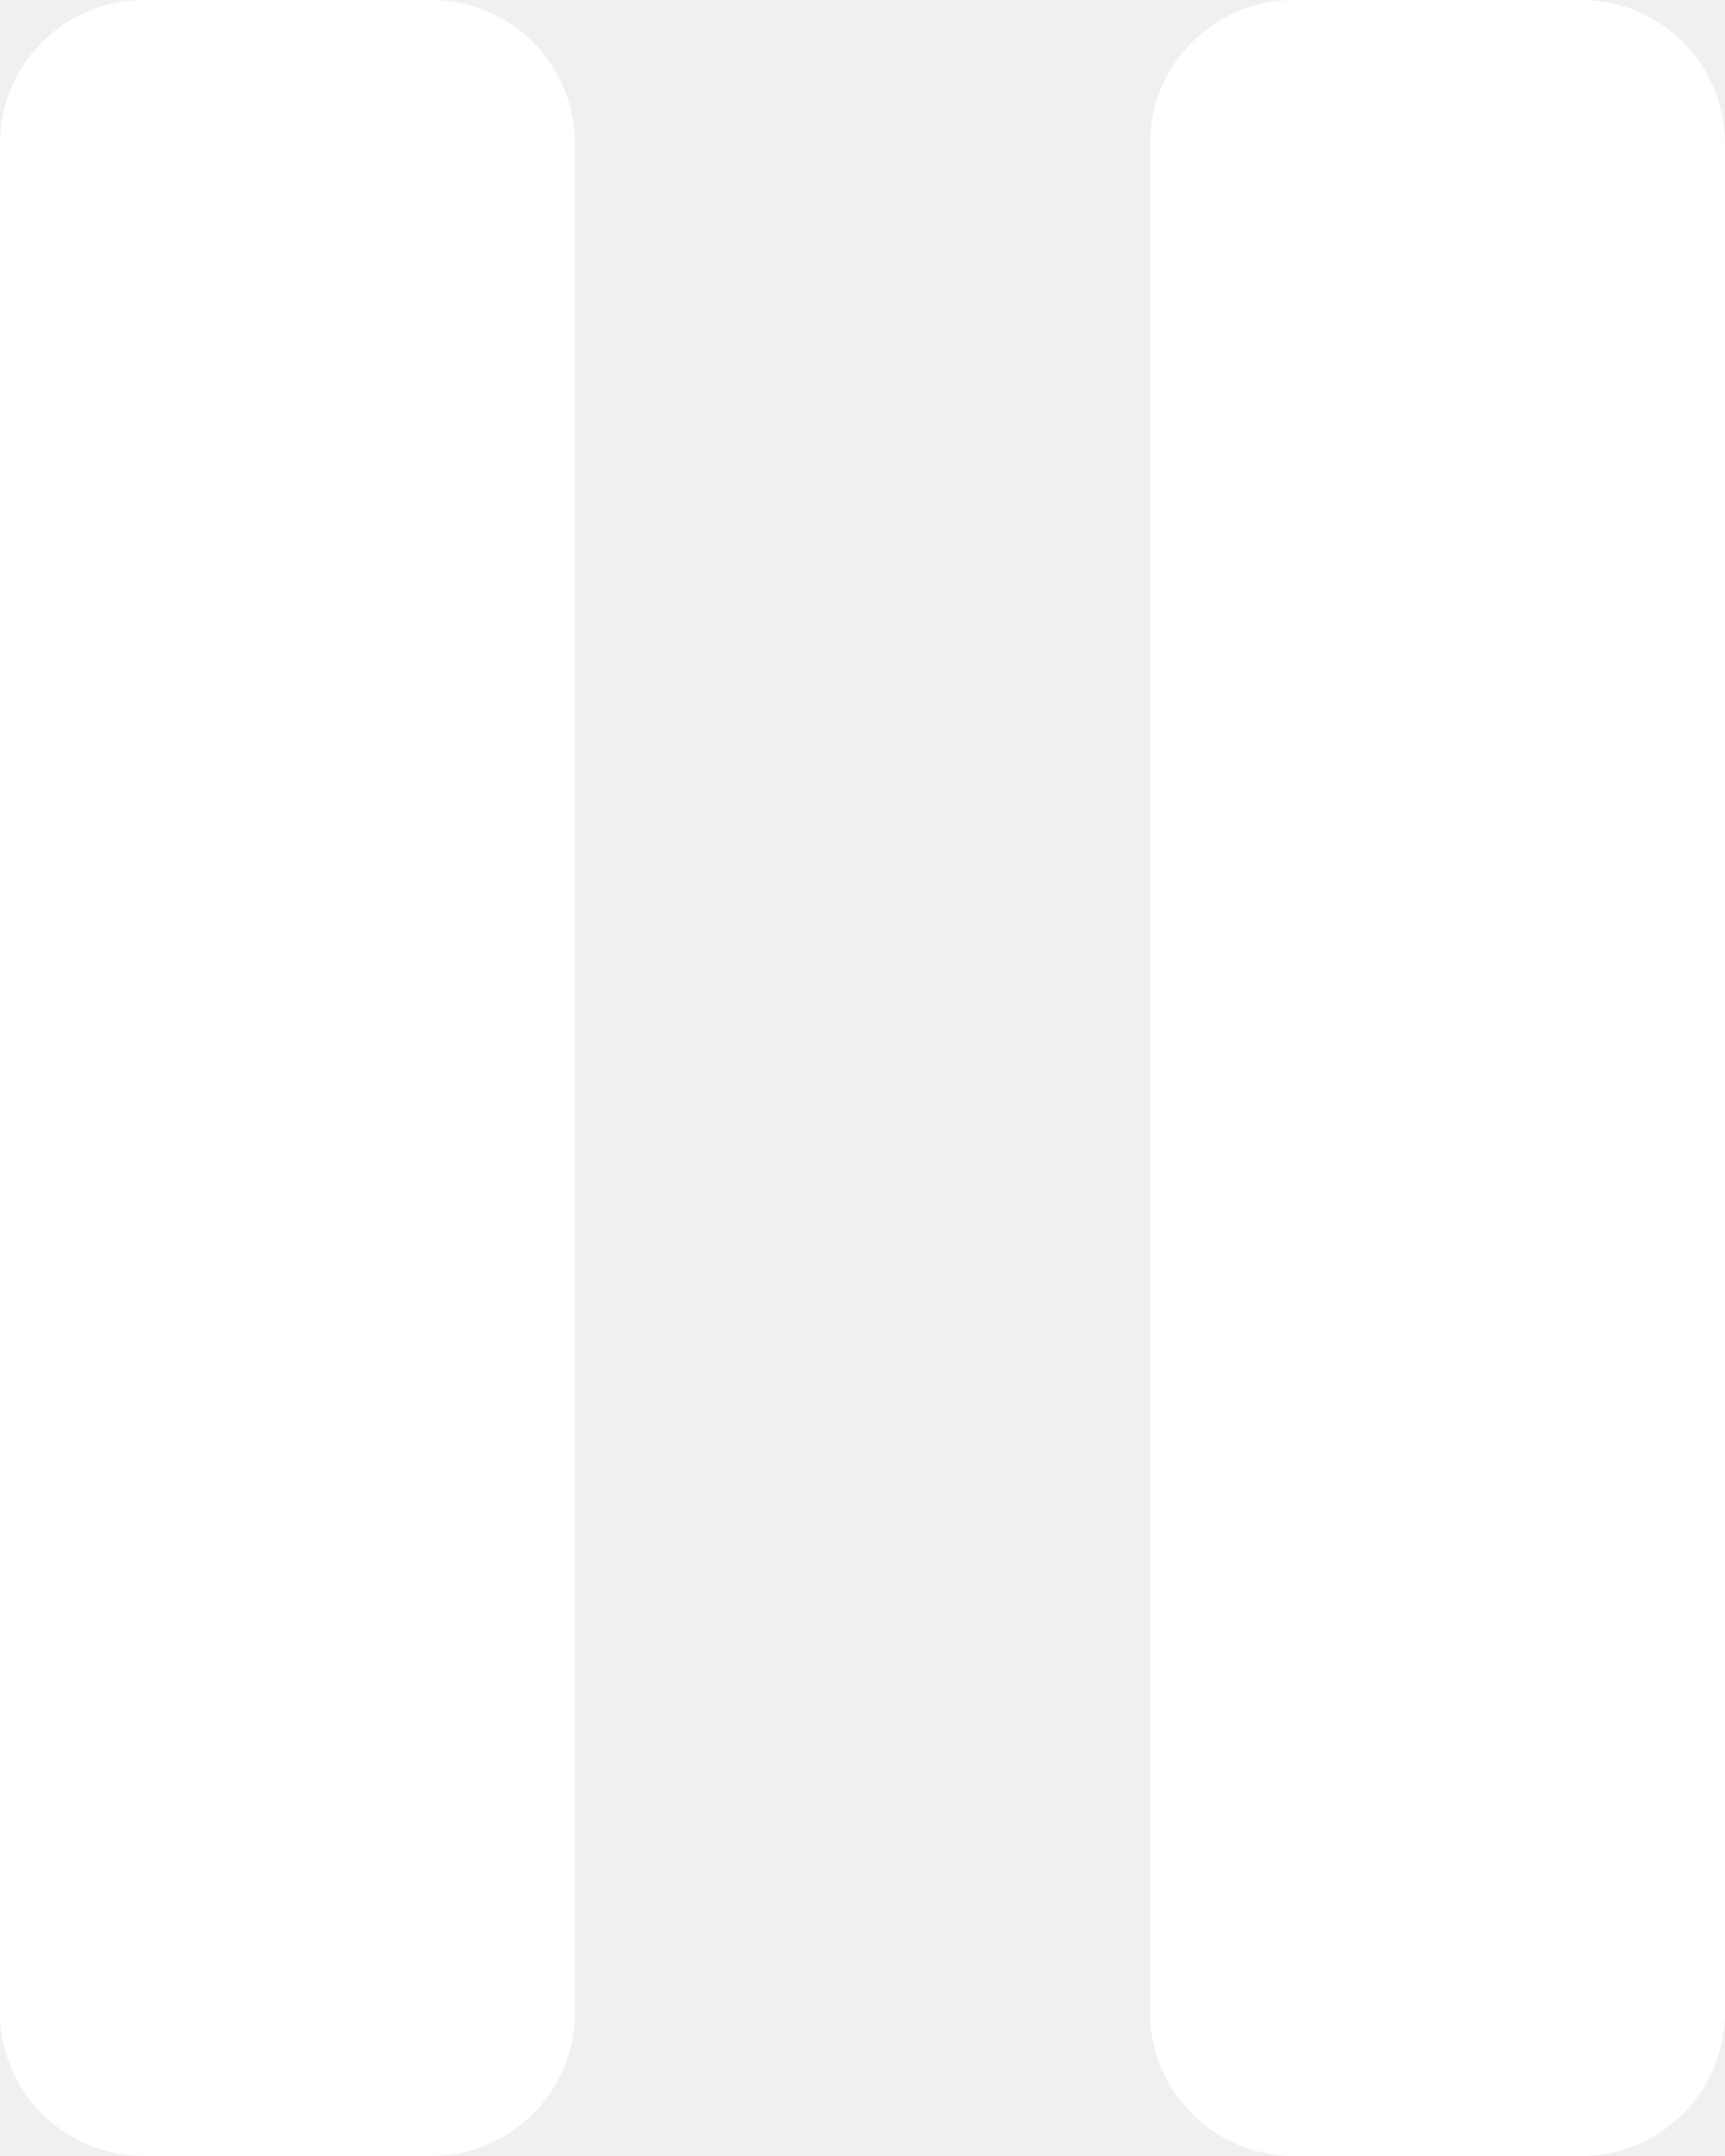
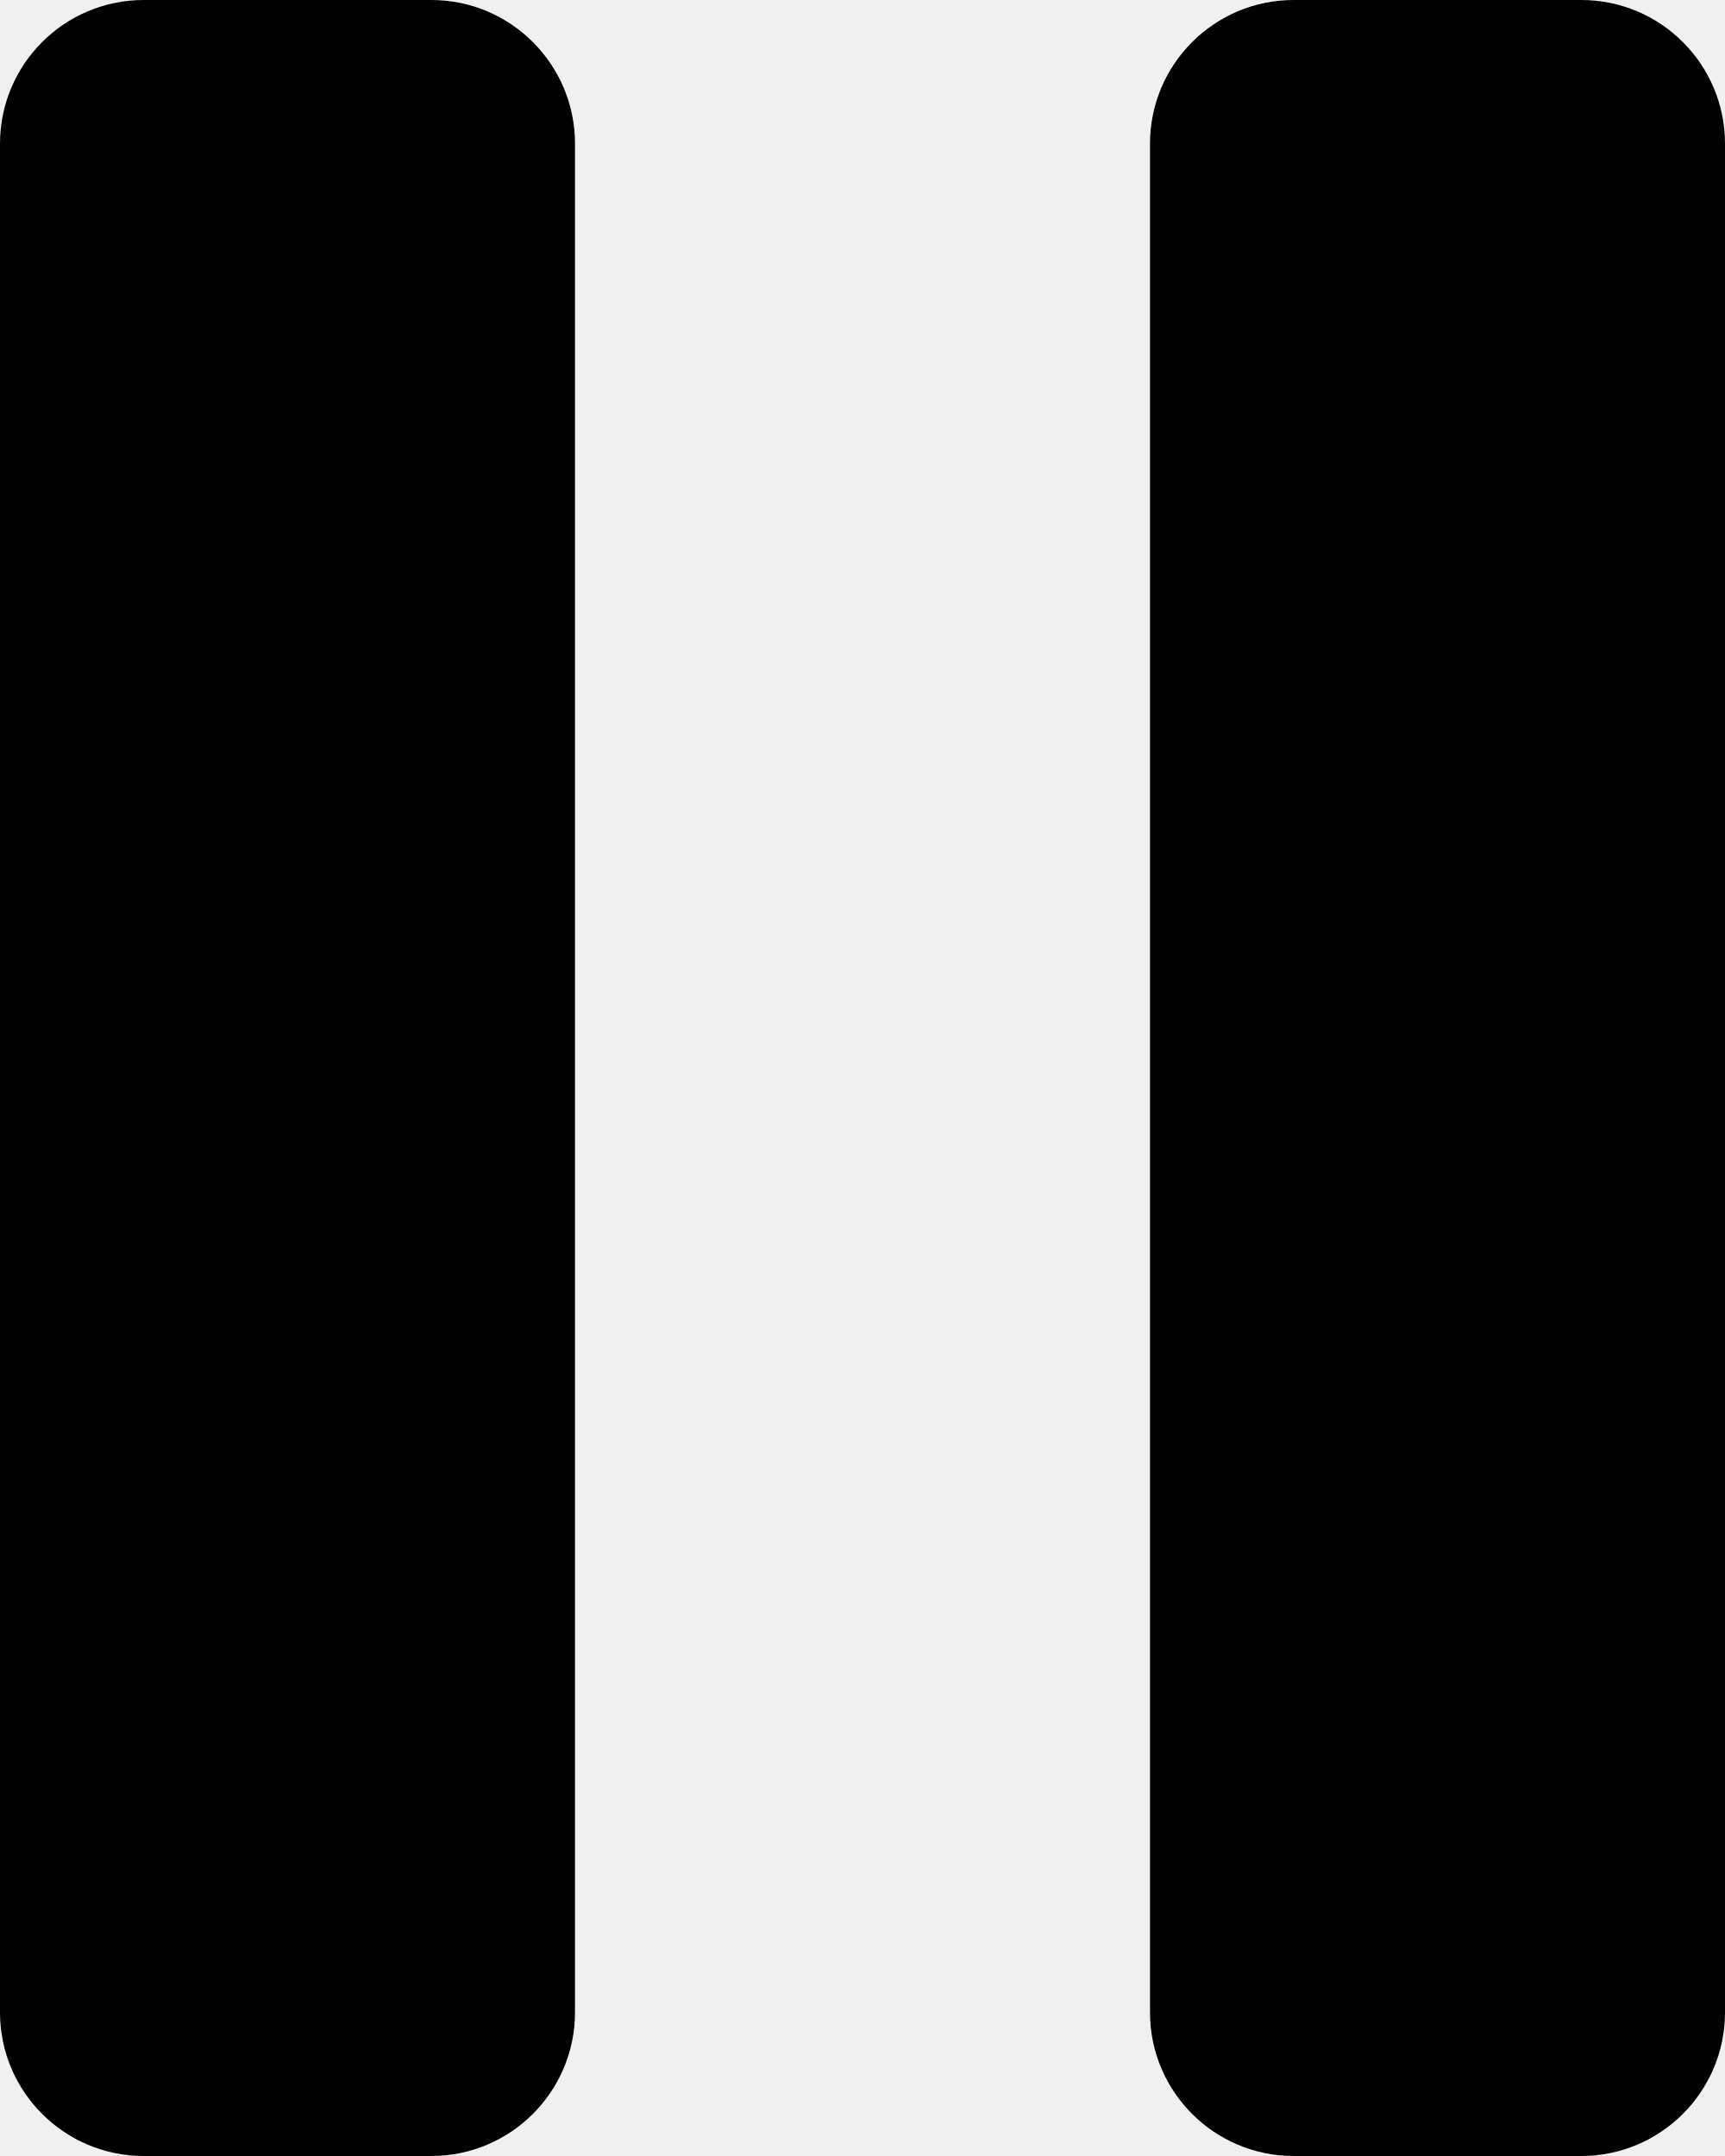
<svg xmlns="http://www.w3.org/2000/svg" width="12px" height="15px" viewBox="0 0 12 15" version="1.1">
  <defs />
  <g id="webcamera.io" stroke="none" stroke-width="1" fill="none" fill-rule="evenodd">
-     <g id="ui_kit" transform="translate(-117, -695)" fill="#FFFFFF">
+     <g id="ui_kit" transform="translate(-117, -695)" fill="currentColor">
      <g id="Group-3" transform="translate(100, 680)">
        <g id="record_pause" transform="translate(17, 15)">
          <rect id="Rectangle-6" x="0" y="0" width="4" height="15" rx="1" />
          <rect id="Rectangle-6-Copy-2" x="8" y="0" width="4" height="15" rx="1" />
        </g>
      </g>
    </g>
  </g>
</svg>
